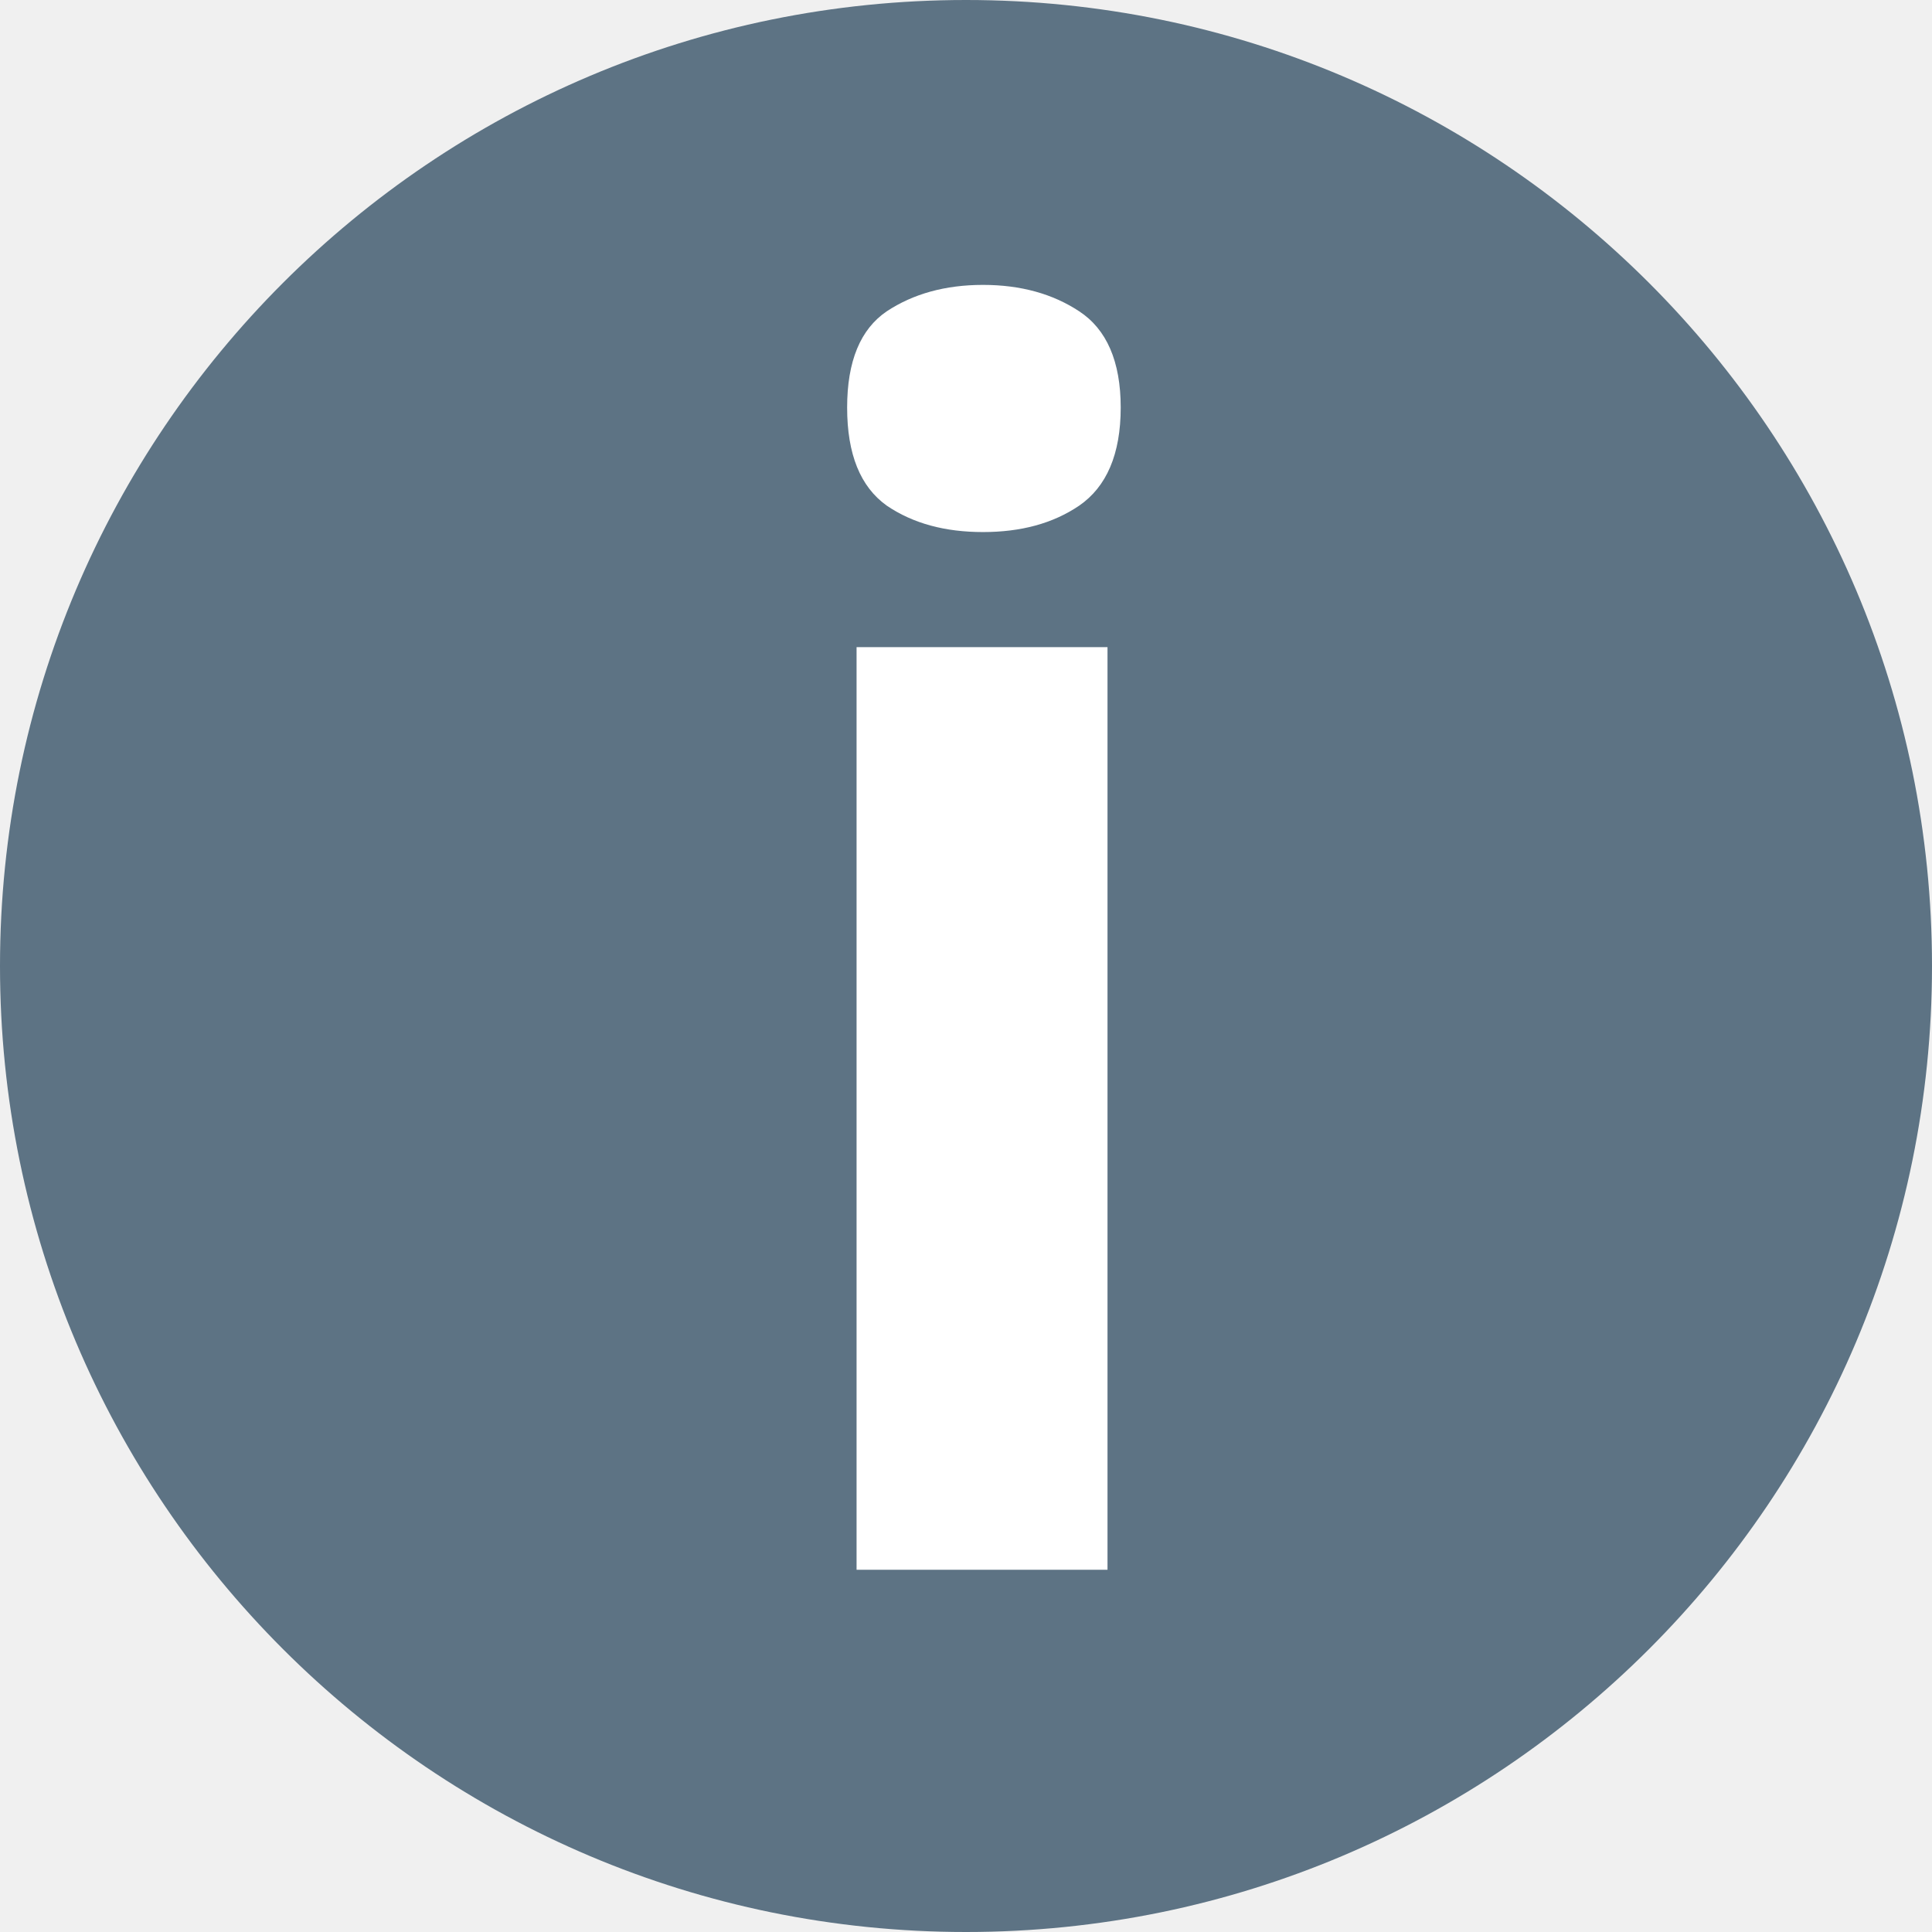
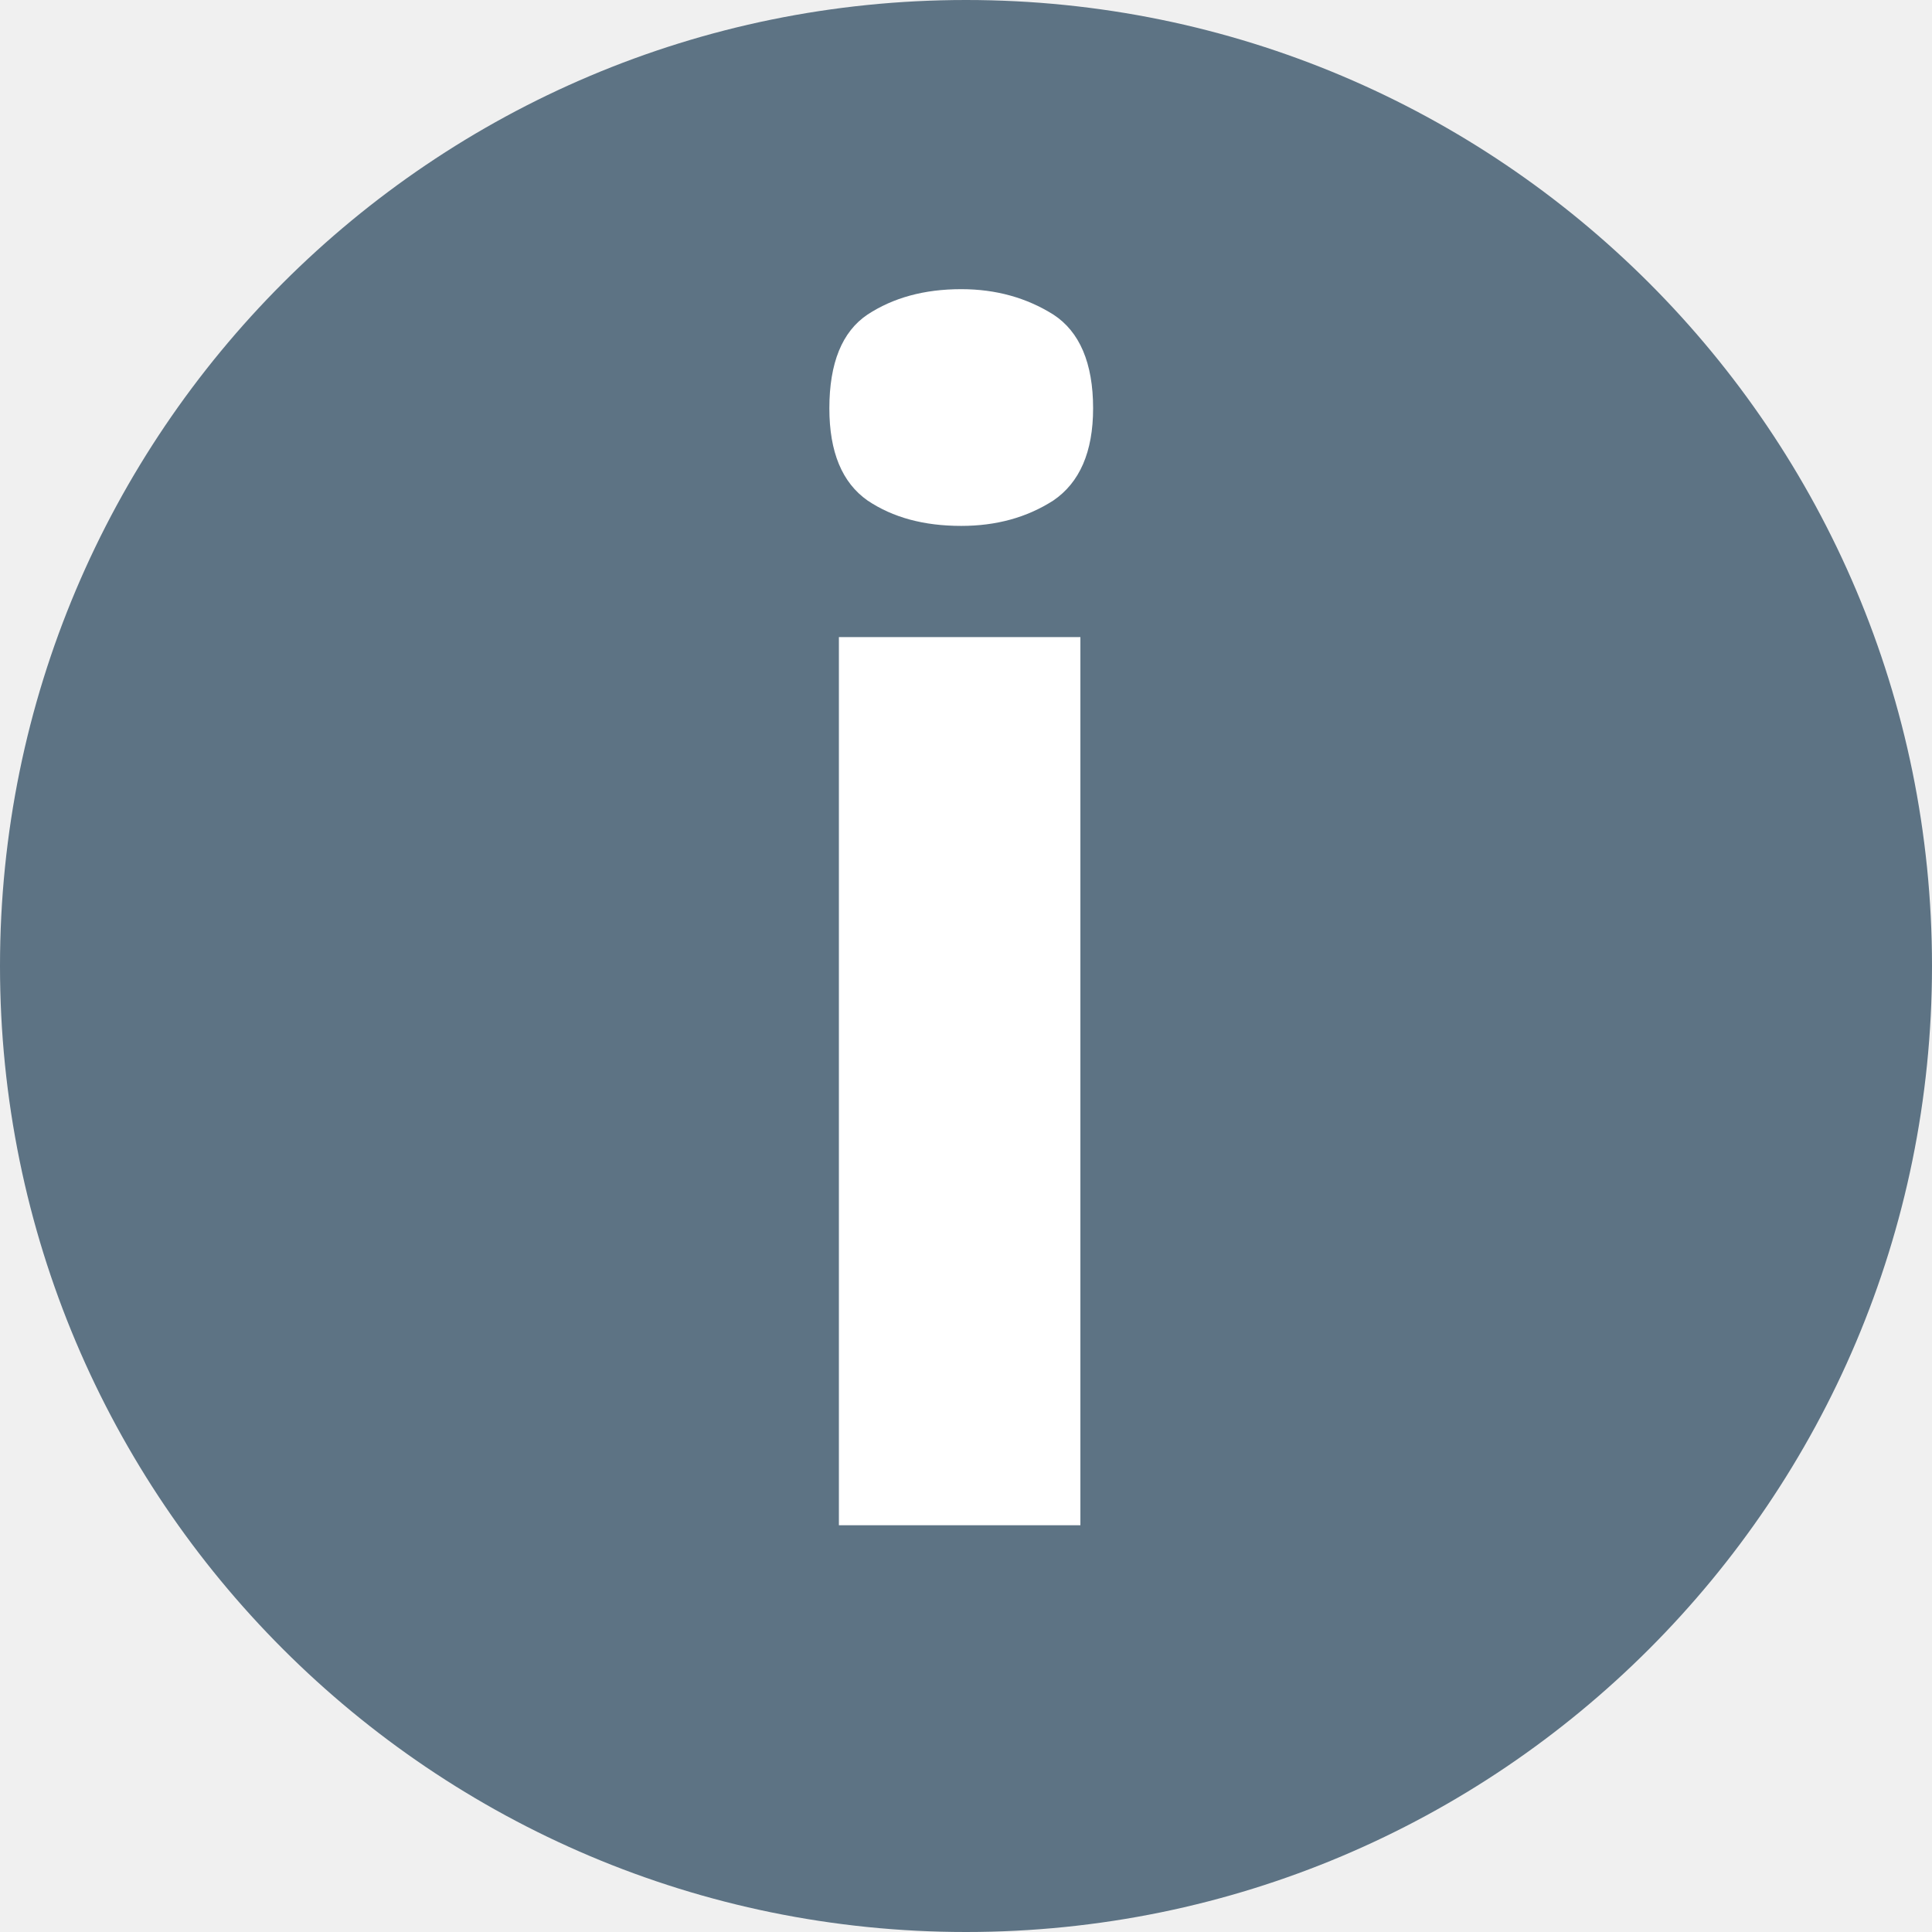
- <svg xmlns="http://www.w3.org/2000/svg" height="16" viewBox="0 0 16 16" width="16">
+ <svg xmlns="http://www.w3.org/2000/svg" height="19" viewBox="0 0 19 19" width="19">
  <g fill="none" fill-rule="evenodd" transform="translate(0 -1)">
-     <circle cx="8" cy="9" fill="#5d7384" r="8" />
-     <text fill="#fff" font-family="SourceSansPro-Bold, Source Sans Pro" font-size="14" font-weight="bold">
-       <tspan x="6" y="14">i</tspan>
+     <circle cx="9.5" cy="10.5" fill="#5d7384" r="9.5" />
+     <text fill="#fff" font-family="SourceSansPro-Bold, Source Sans Pro" font-size="16" font-weight="bold">
+       <tspan x="7" y="16">i</tspan>
    </text>
  </g>
</svg>
